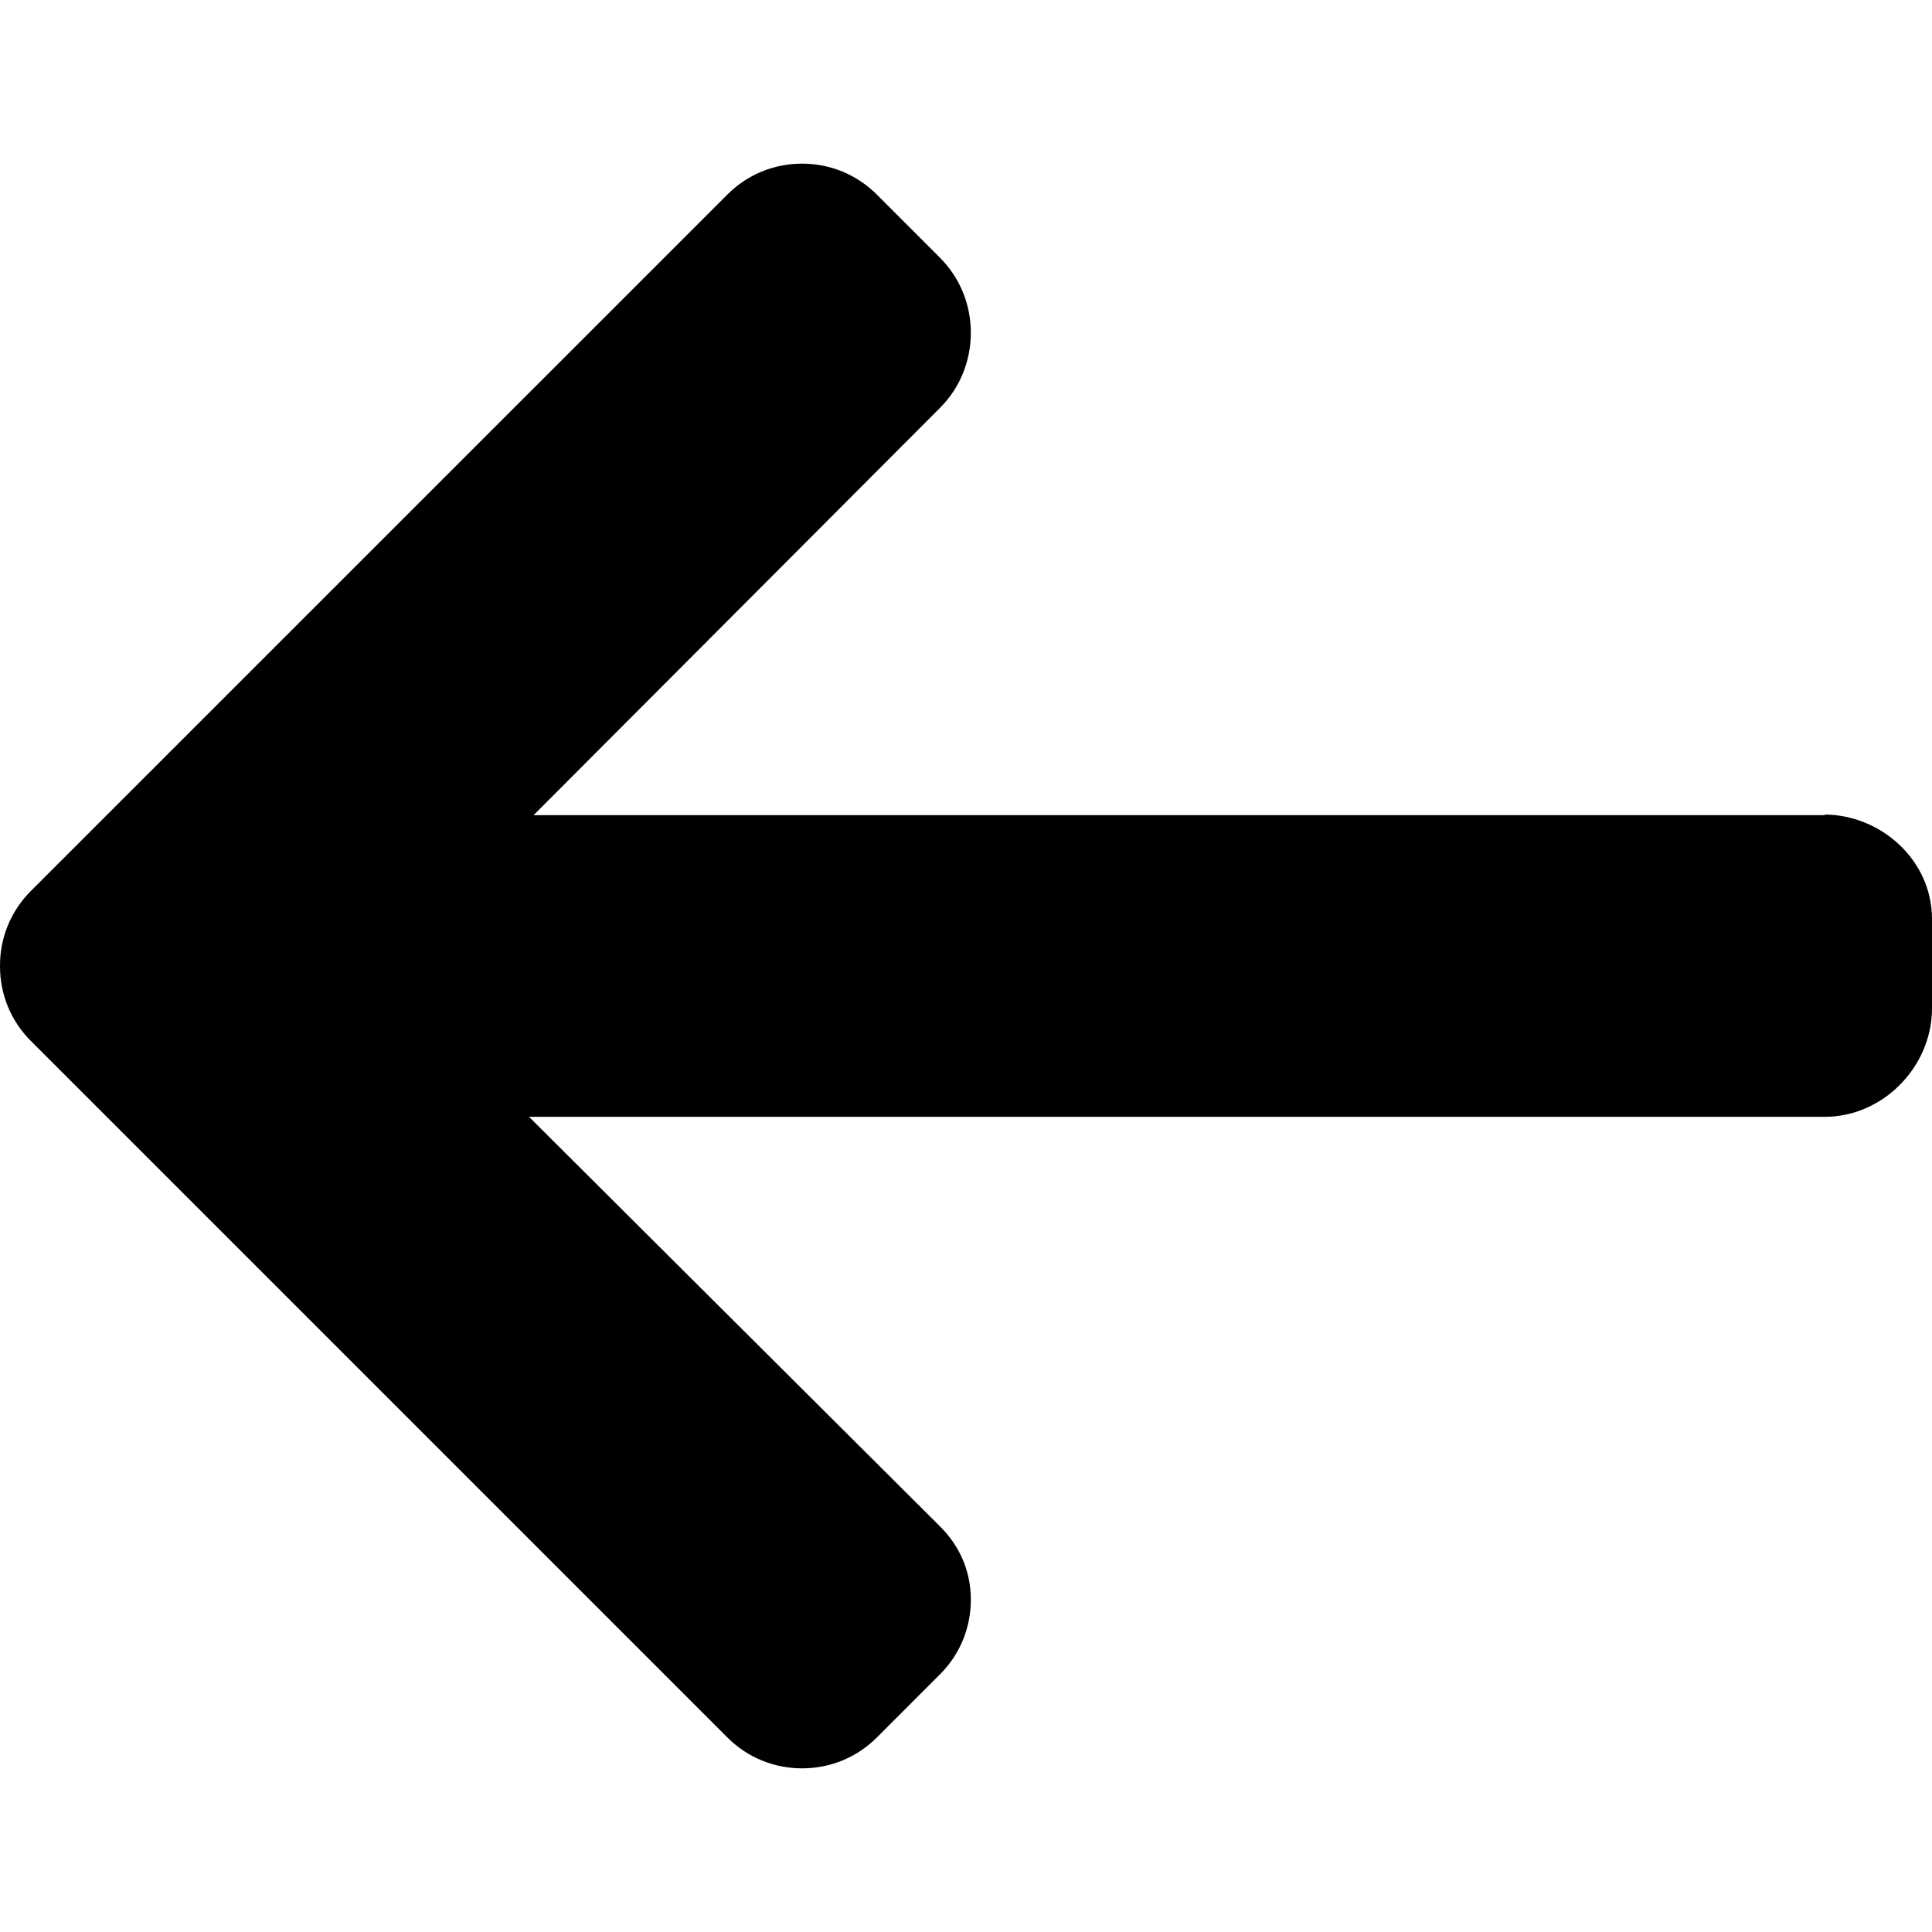
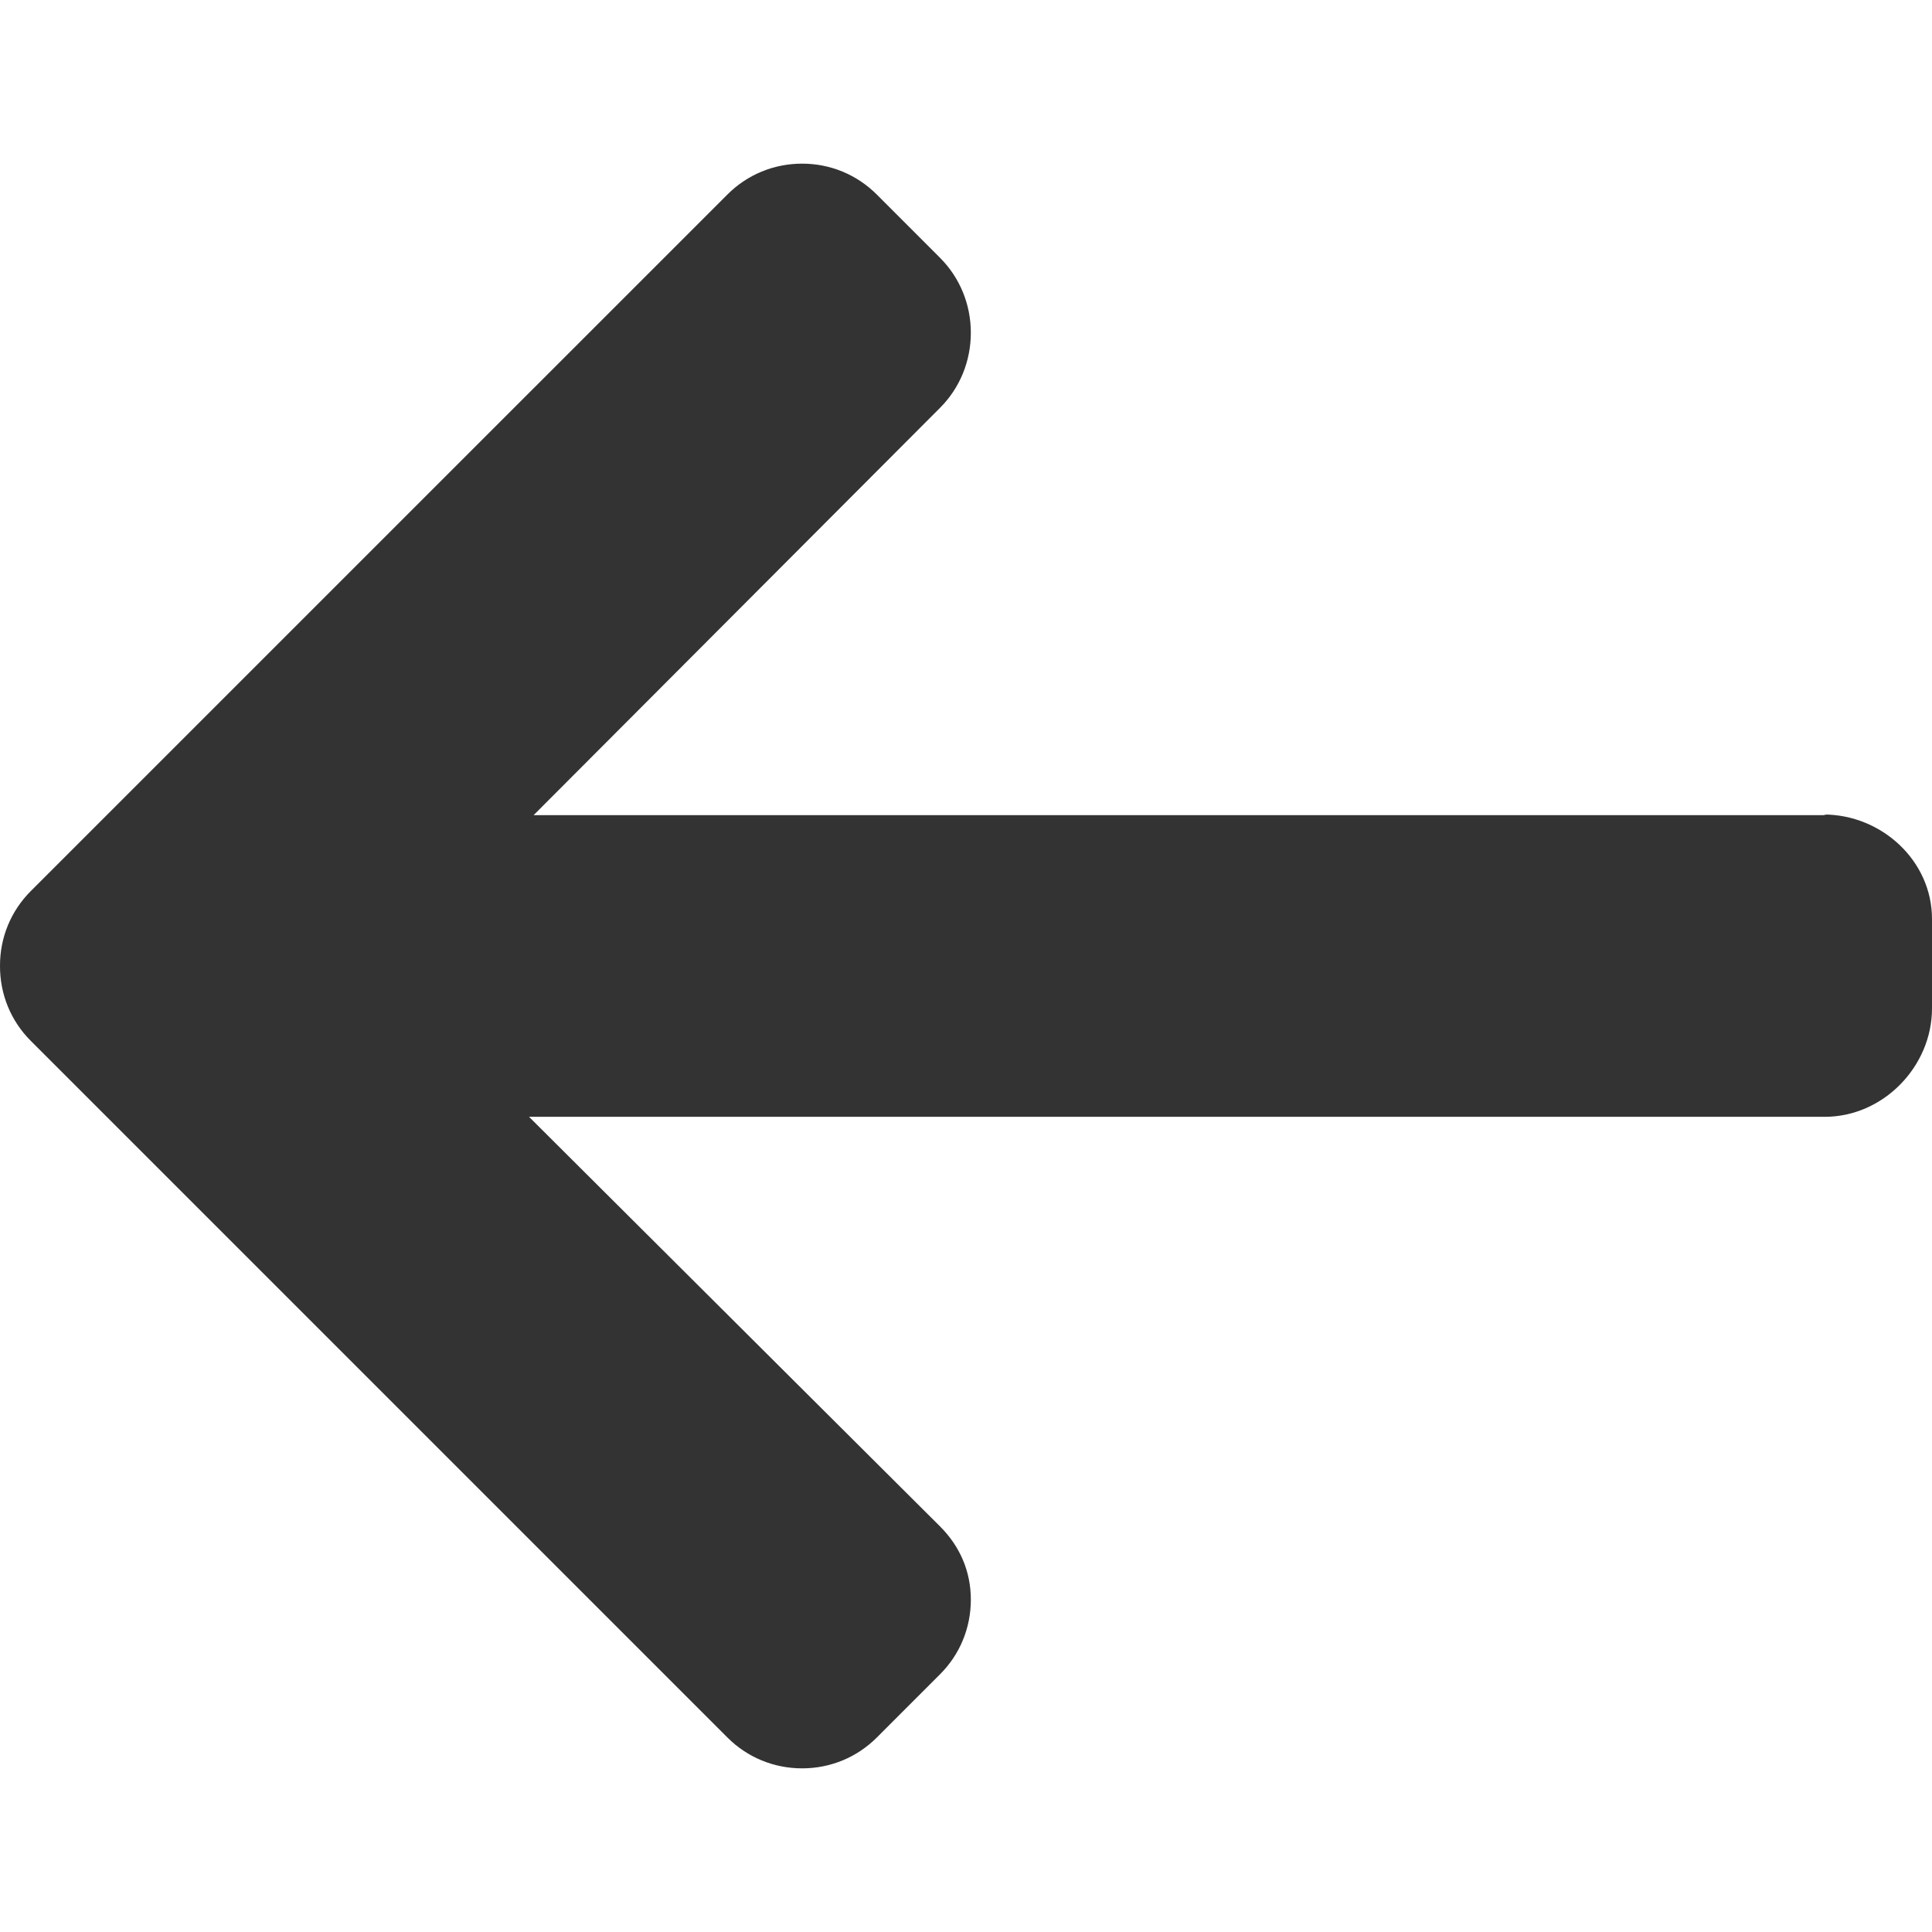
<svg xmlns="http://www.w3.org/2000/svg" version="1.1" id="Layer_1" x="0px" y="0px" viewBox="0 0 492 492" style="enable-background:new 0 0 492 492;" xml:space="preserve">
  <g>
    <g>
-       <path d="M464.344,207.418l0.768,0.168H135.888l103.496-103.724c5.068-5.064,7.848-11.924,7.848-19.124    c0-7.2-2.78-14.012-7.848-19.088L223.28,49.538c-5.064-5.064-11.812-7.864-19.008-7.864c-7.2,0-13.952,2.78-19.016,7.844    L7.844,226.914C2.76,231.998-0.02,238.77,0,245.974c-0.02,7.244,2.76,14.02,7.844,19.096l177.412,177.412    c5.064,5.06,11.812,7.844,19.016,7.844c7.196,0,13.944-2.788,19.008-7.844l16.104-16.112c5.068-5.056,7.848-11.808,7.848-19.008    c0-7.196-2.78-13.592-7.848-18.652L134.72,284.406h329.992c14.828,0,27.288-12.78,27.288-27.6v-22.788    C492,219.198,479.172,207.418,464.344,207.418z" />
+       <path fill="#333" d="M464.344,207.418l0.768,0.168H135.888l103.496-103.724c5.068-5.064,7.848-11.924,7.848-19.124    c0-7.2-2.78-14.012-7.848-19.088L223.28,49.538c-5.064-5.064-11.812-7.864-19.008-7.864c-7.2,0-13.952,2.78-19.016,7.844    L7.844,226.914C2.76,231.998-0.02,238.77,0,245.974c-0.02,7.244,2.76,14.02,7.844,19.096l177.412,177.412    c5.064,5.06,11.812,7.844,19.016,7.844c7.196,0,13.944-2.788,19.008-7.844l16.104-16.112c5.068-5.056,7.848-11.808,7.848-19.008    c0-7.196-2.78-13.592-7.848-18.652L134.72,284.406h329.992c14.828,0,27.288-12.78,27.288-27.6v-22.788    C492,219.198,479.172,207.418,464.344,207.418z" />
    </g>
  </g>
-   <g>
- </g>
-   <g>
- </g>
-   <g>
- </g>
-   <g>
- </g>
-   <g>
- </g>
-   <g>
- </g>
-   <g>
- </g>
-   <g>
- </g>
-   <g>
- </g>
-   <g>
- </g>
-   <g>
- </g>
-   <g>
- </g>
-   <g>
- </g>
-   <g>
- </g>
-   <g>
- </g>
</svg>
